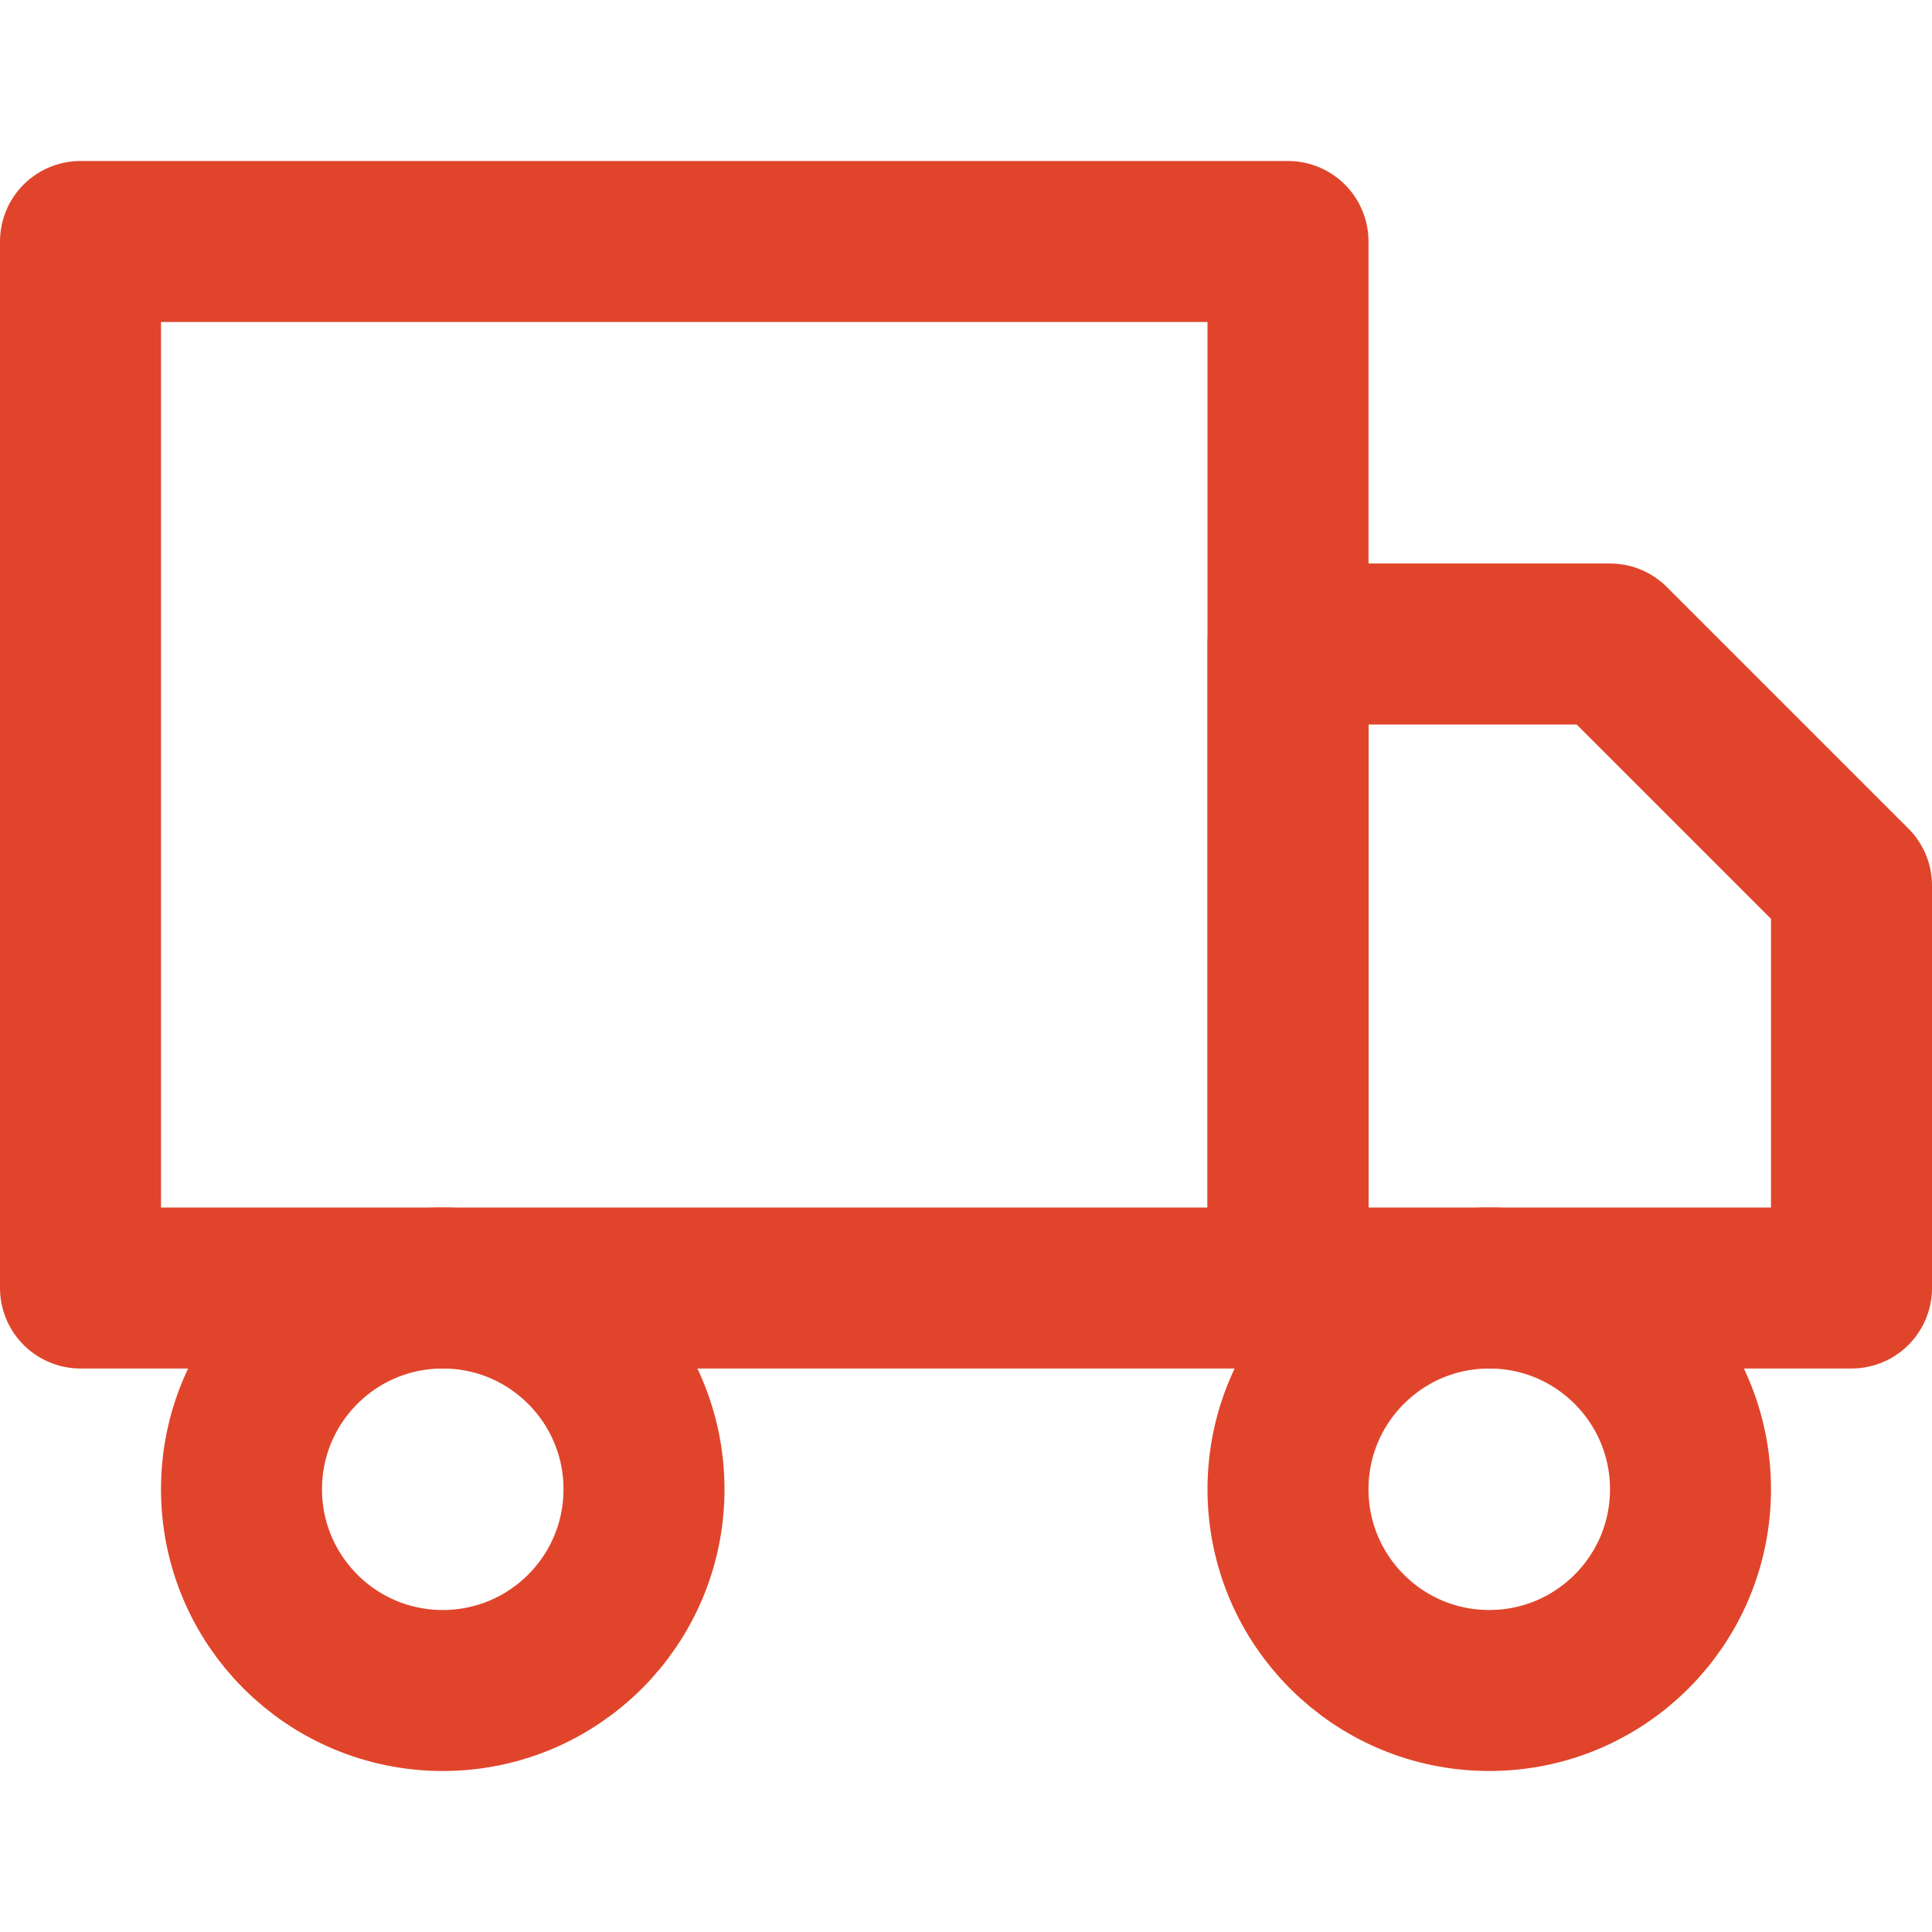
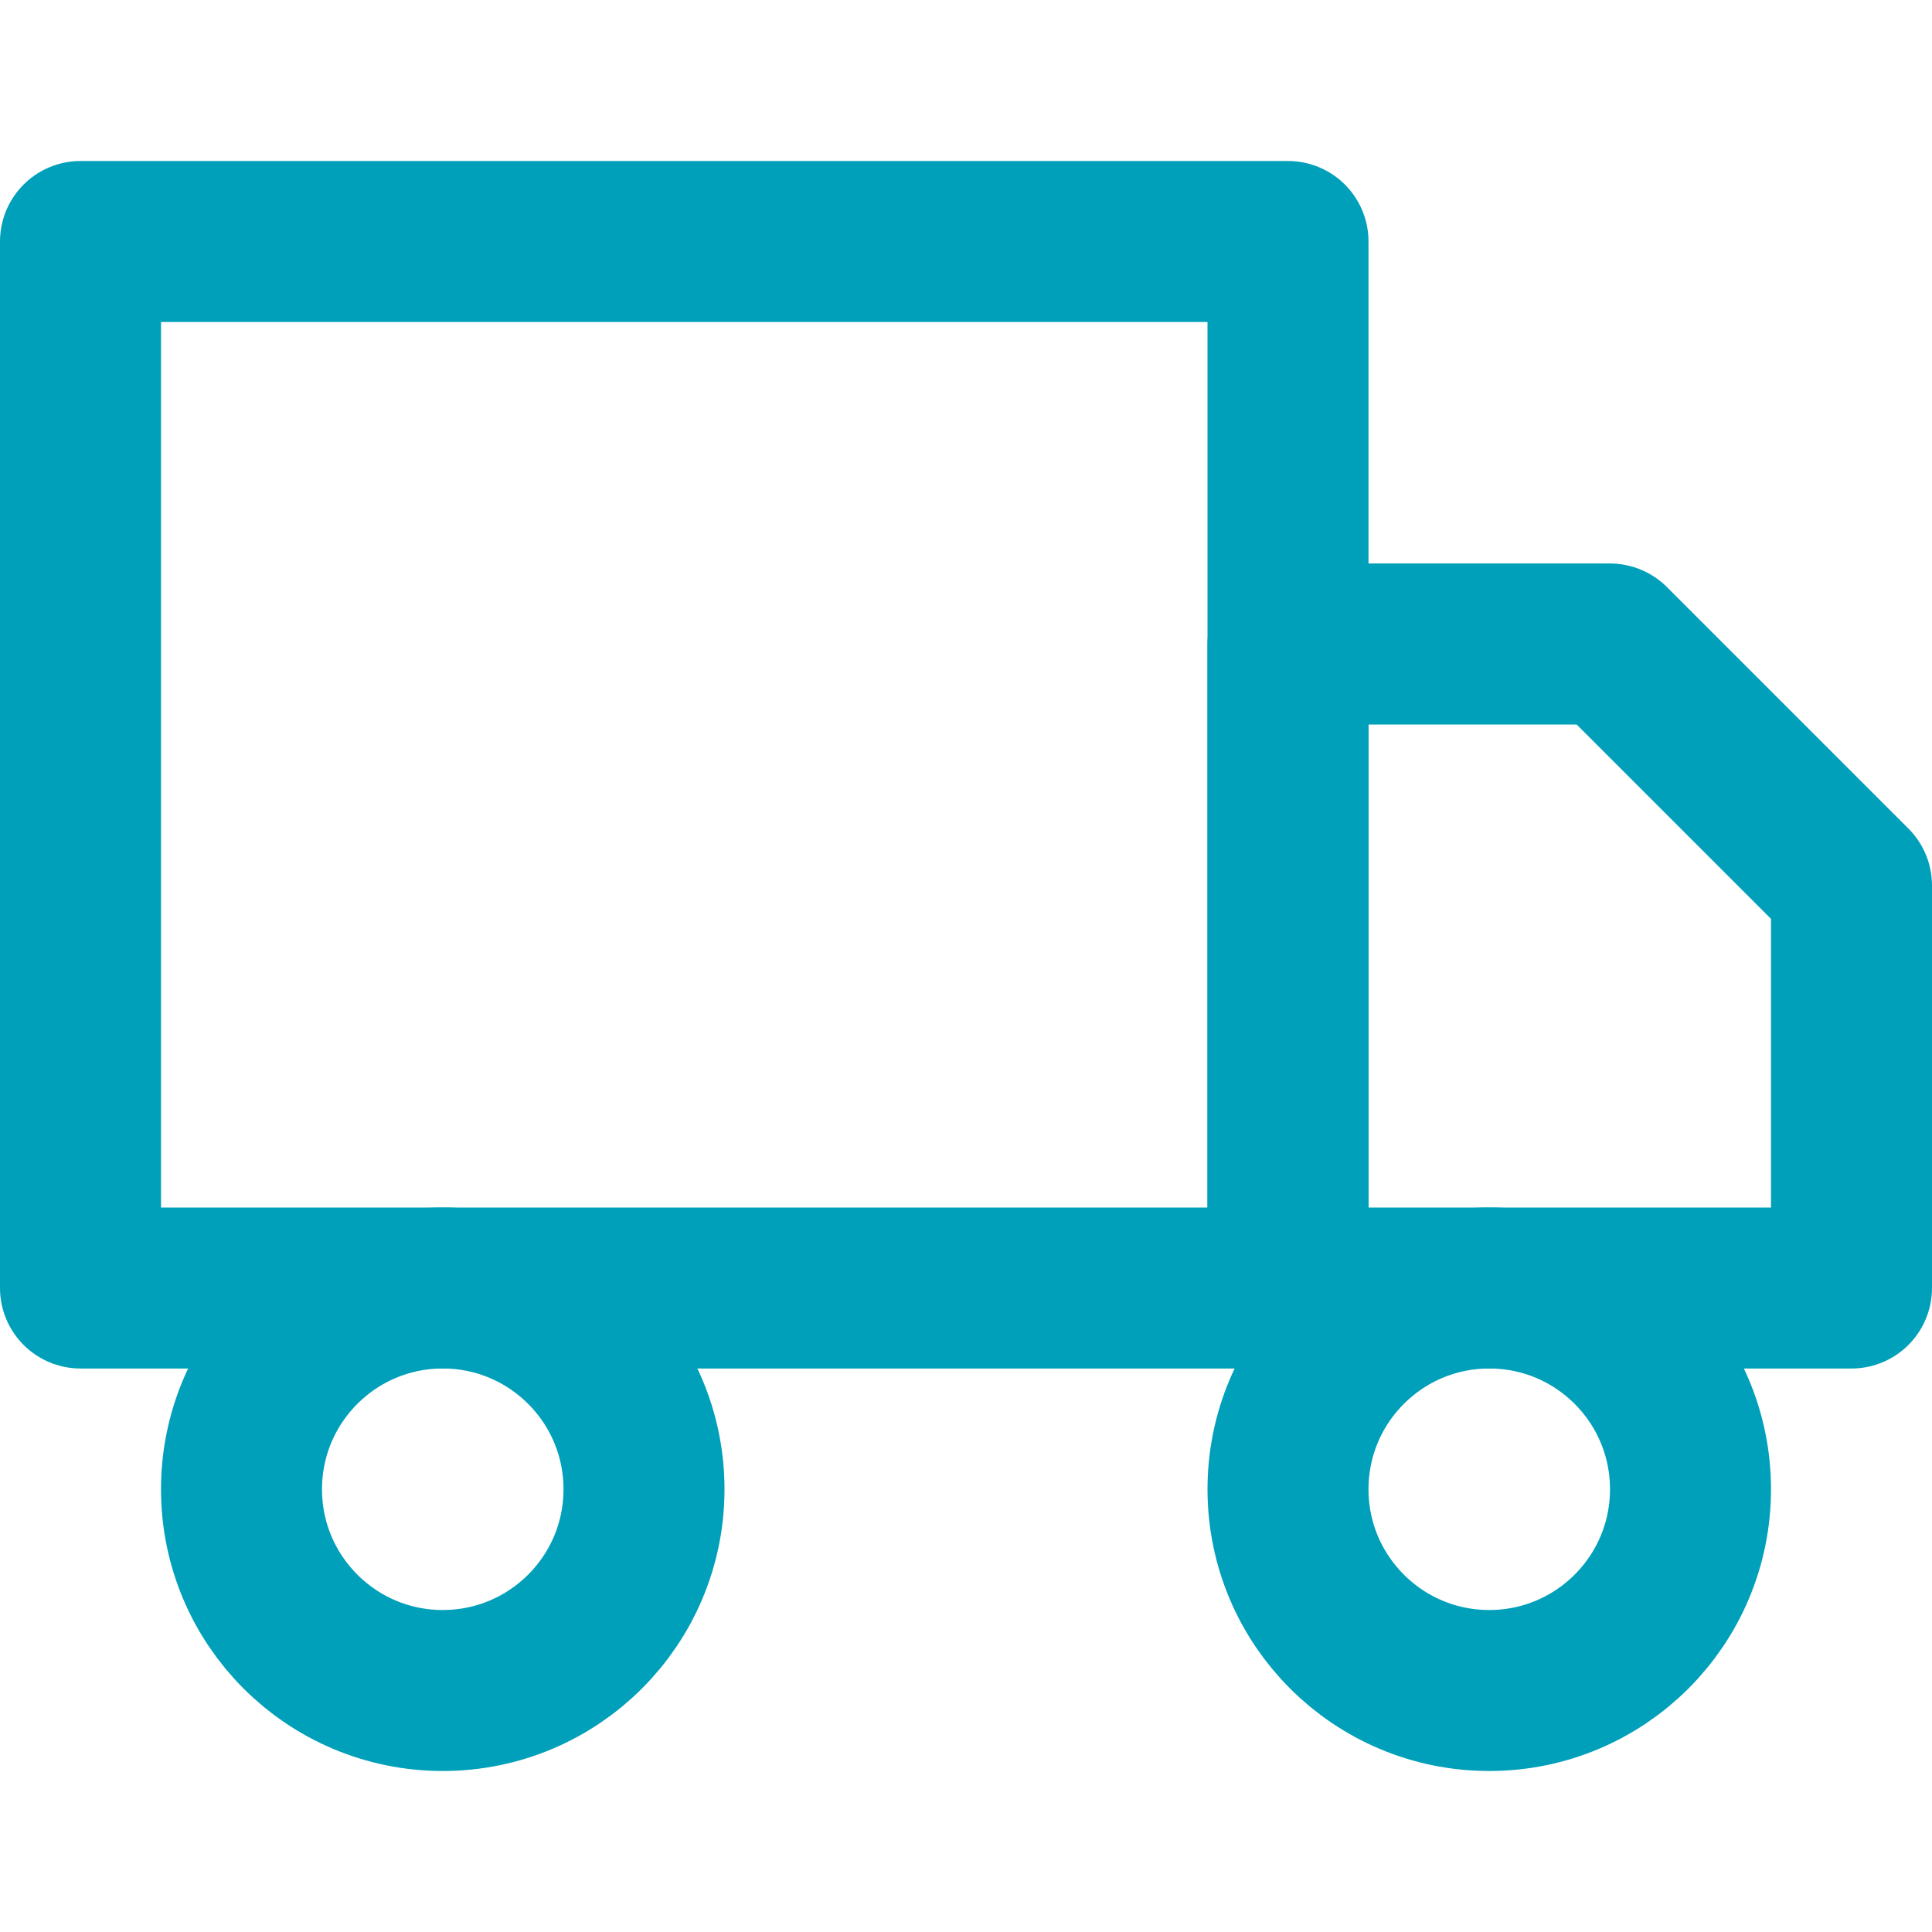
<svg xmlns="http://www.w3.org/2000/svg" width="24" height="24" viewBox="0 0 24 24" fill="none">
-   <path d="M16 3H1V16H16V3Z" stroke="#E0452B" stroke-width="2" stroke-linecap="round" stroke-linejoin="round" />
-   <path d="M16 8H20L23 11V16H16V8Z" stroke="#E0452B" stroke-width="2" stroke-linecap="round" stroke-linejoin="round" />
-   <path d="M5.5 21C6.881 21 8 19.881 8 18.5C8 17.119 6.881 16 5.5 16C4.119 16 3 17.119 3 18.5C3 19.881 4.119 21 5.5 21Z" stroke="#E0452B" stroke-width="2" stroke-linecap="round" stroke-linejoin="round" />
-   <path d="M18.5 21C19.881 21 21 19.881 21 18.5C21 17.119 19.881 16 18.5 16C17.119 16 16 17.119 16 18.5C16 19.881 17.119 21 18.5 21Z" stroke="#E0452B" stroke-width="2" stroke-linecap="round" stroke-linejoin="round" />
+   <path d="M16 3H1V16H16V3Z" stroke="#00A0BA" stroke-width="2" stroke-linecap="round" stroke-linejoin="round" />
+   <path d="M16 8H20L23 11V16H16V8Z" stroke="#00A0BA" stroke-width="2" stroke-linecap="round" stroke-linejoin="round" />
+   <path d="M5.5 21C6.881 21 8 19.881 8 18.5C8 17.119 6.881 16 5.5 16C4.119 16 3 17.119 3 18.5C3 19.881 4.119 21 5.5 21Z" stroke="#00A0BA" stroke-width="2" stroke-linecap="round" stroke-linejoin="round" />
+   <path d="M18.5 21C19.881 21 21 19.881 21 18.5C21 17.119 19.881 16 18.5 16C17.119 16 16 17.119 16 18.5C16 19.881 17.119 21 18.5 21Z" stroke="#00A0BA" stroke-width="2" stroke-linecap="round" stroke-linejoin="round" />
</svg>
